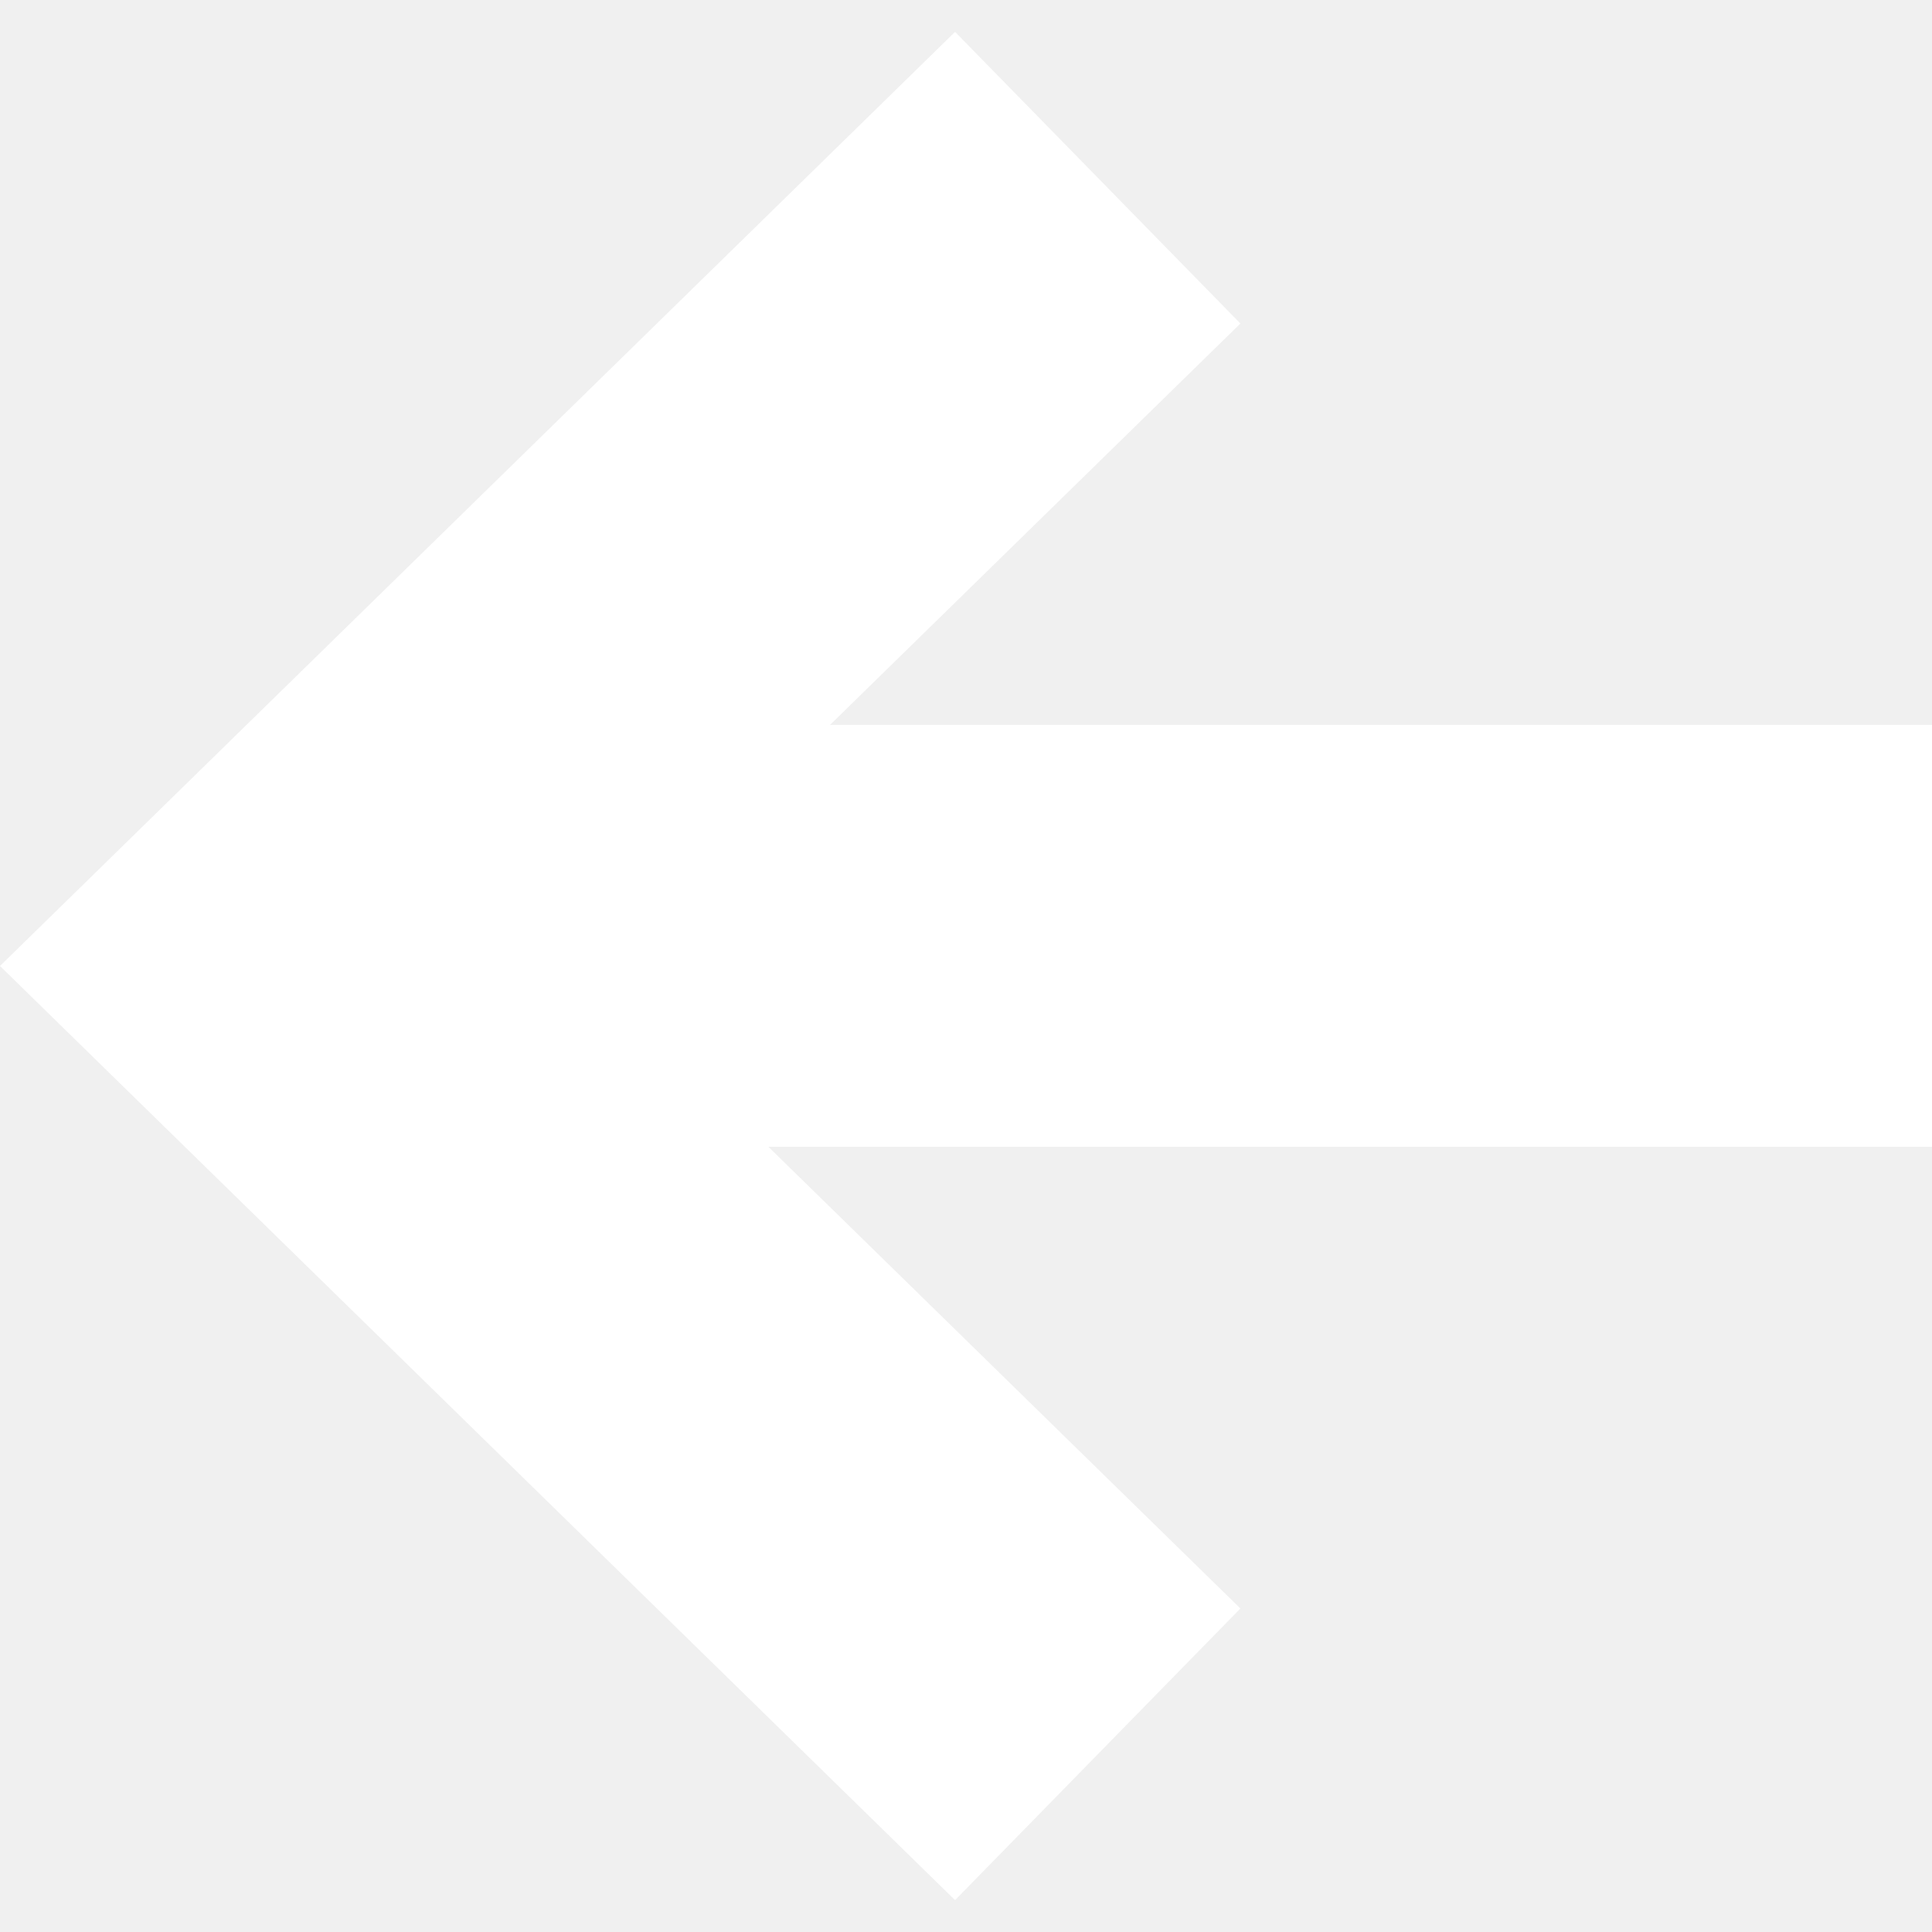
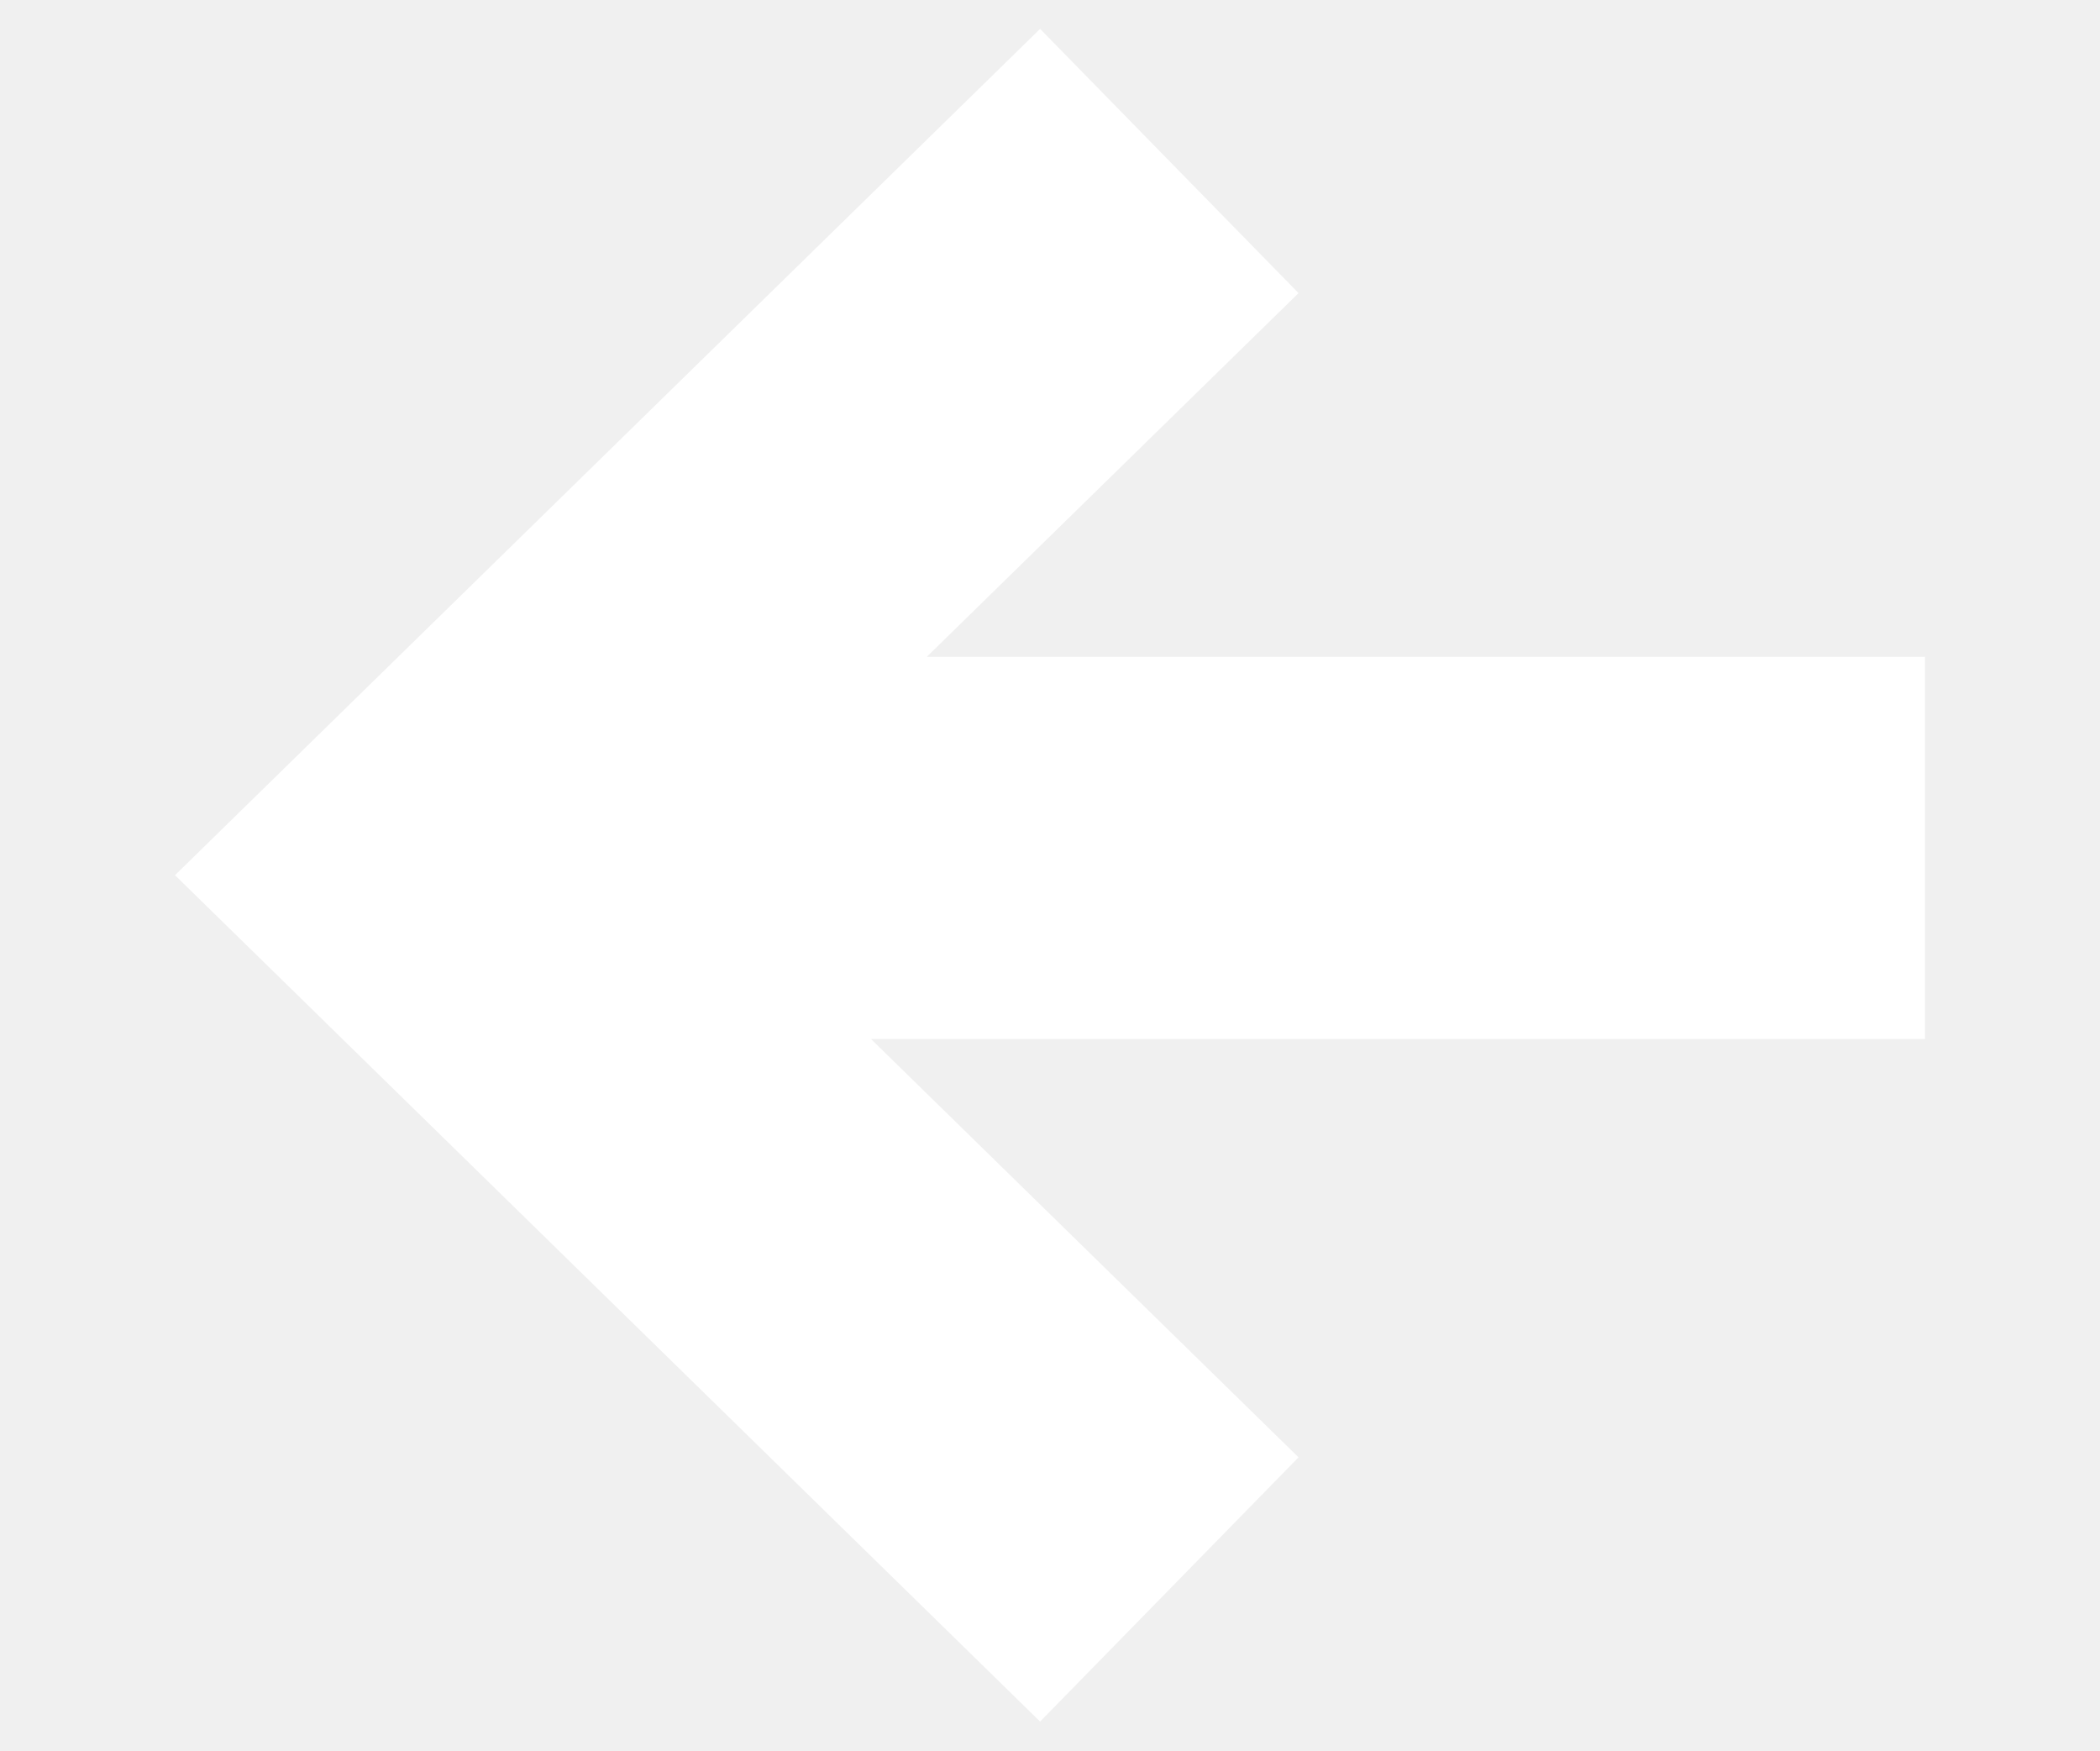
- <svg xmlns="http://www.w3.org/2000/svg" height="18" width="18" fill="#ffffff" version="1.1" id="Capa_1" x="0px" y="0px" viewBox="0 0 490 490" style="enable-background:new 0 0 490 490;" xml:space="preserve">
+ <svg xmlns="http://www.w3.org/2000/svg" height="20" width="24" fill="#ffffff" version="1.1" id="Capa_1" x="0px" y="0px" viewBox="0 0 490 490" style="enable-background:new 0 0 490 490;" xml:space="preserve">
  <g>
    <polygon points="242.227,481.919 314.593,407.95 194.882,290.855 490,290.855 490,183.86 210.504,183.86 314.593,82.051    242.227,8.081 0,244.996  " />
    <g>
	</g>
    <g>
	</g>
    <g>
	</g>
    <g>
	</g>
    <g>
	</g>
    <g>
	</g>
    <g>
	</g>
    <g>
	</g>
    <g>
	</g>
    <g>
	</g>
    <g>
	</g>
    <g>
	</g>
    <g>
	</g>
    <g>
	</g>
    <g>
	</g>
  </g>
  <g>
</g>
  <g>
</g>
  <g>
</g>
  <g>
</g>
  <g>
</g>
  <g>
</g>
  <g>
</g>
  <g>
</g>
  <g>
</g>
  <g>
</g>
  <g>
</g>
  <g>
</g>
  <g>
</g>
  <g>
</g>
  <g>
</g>
</svg>
